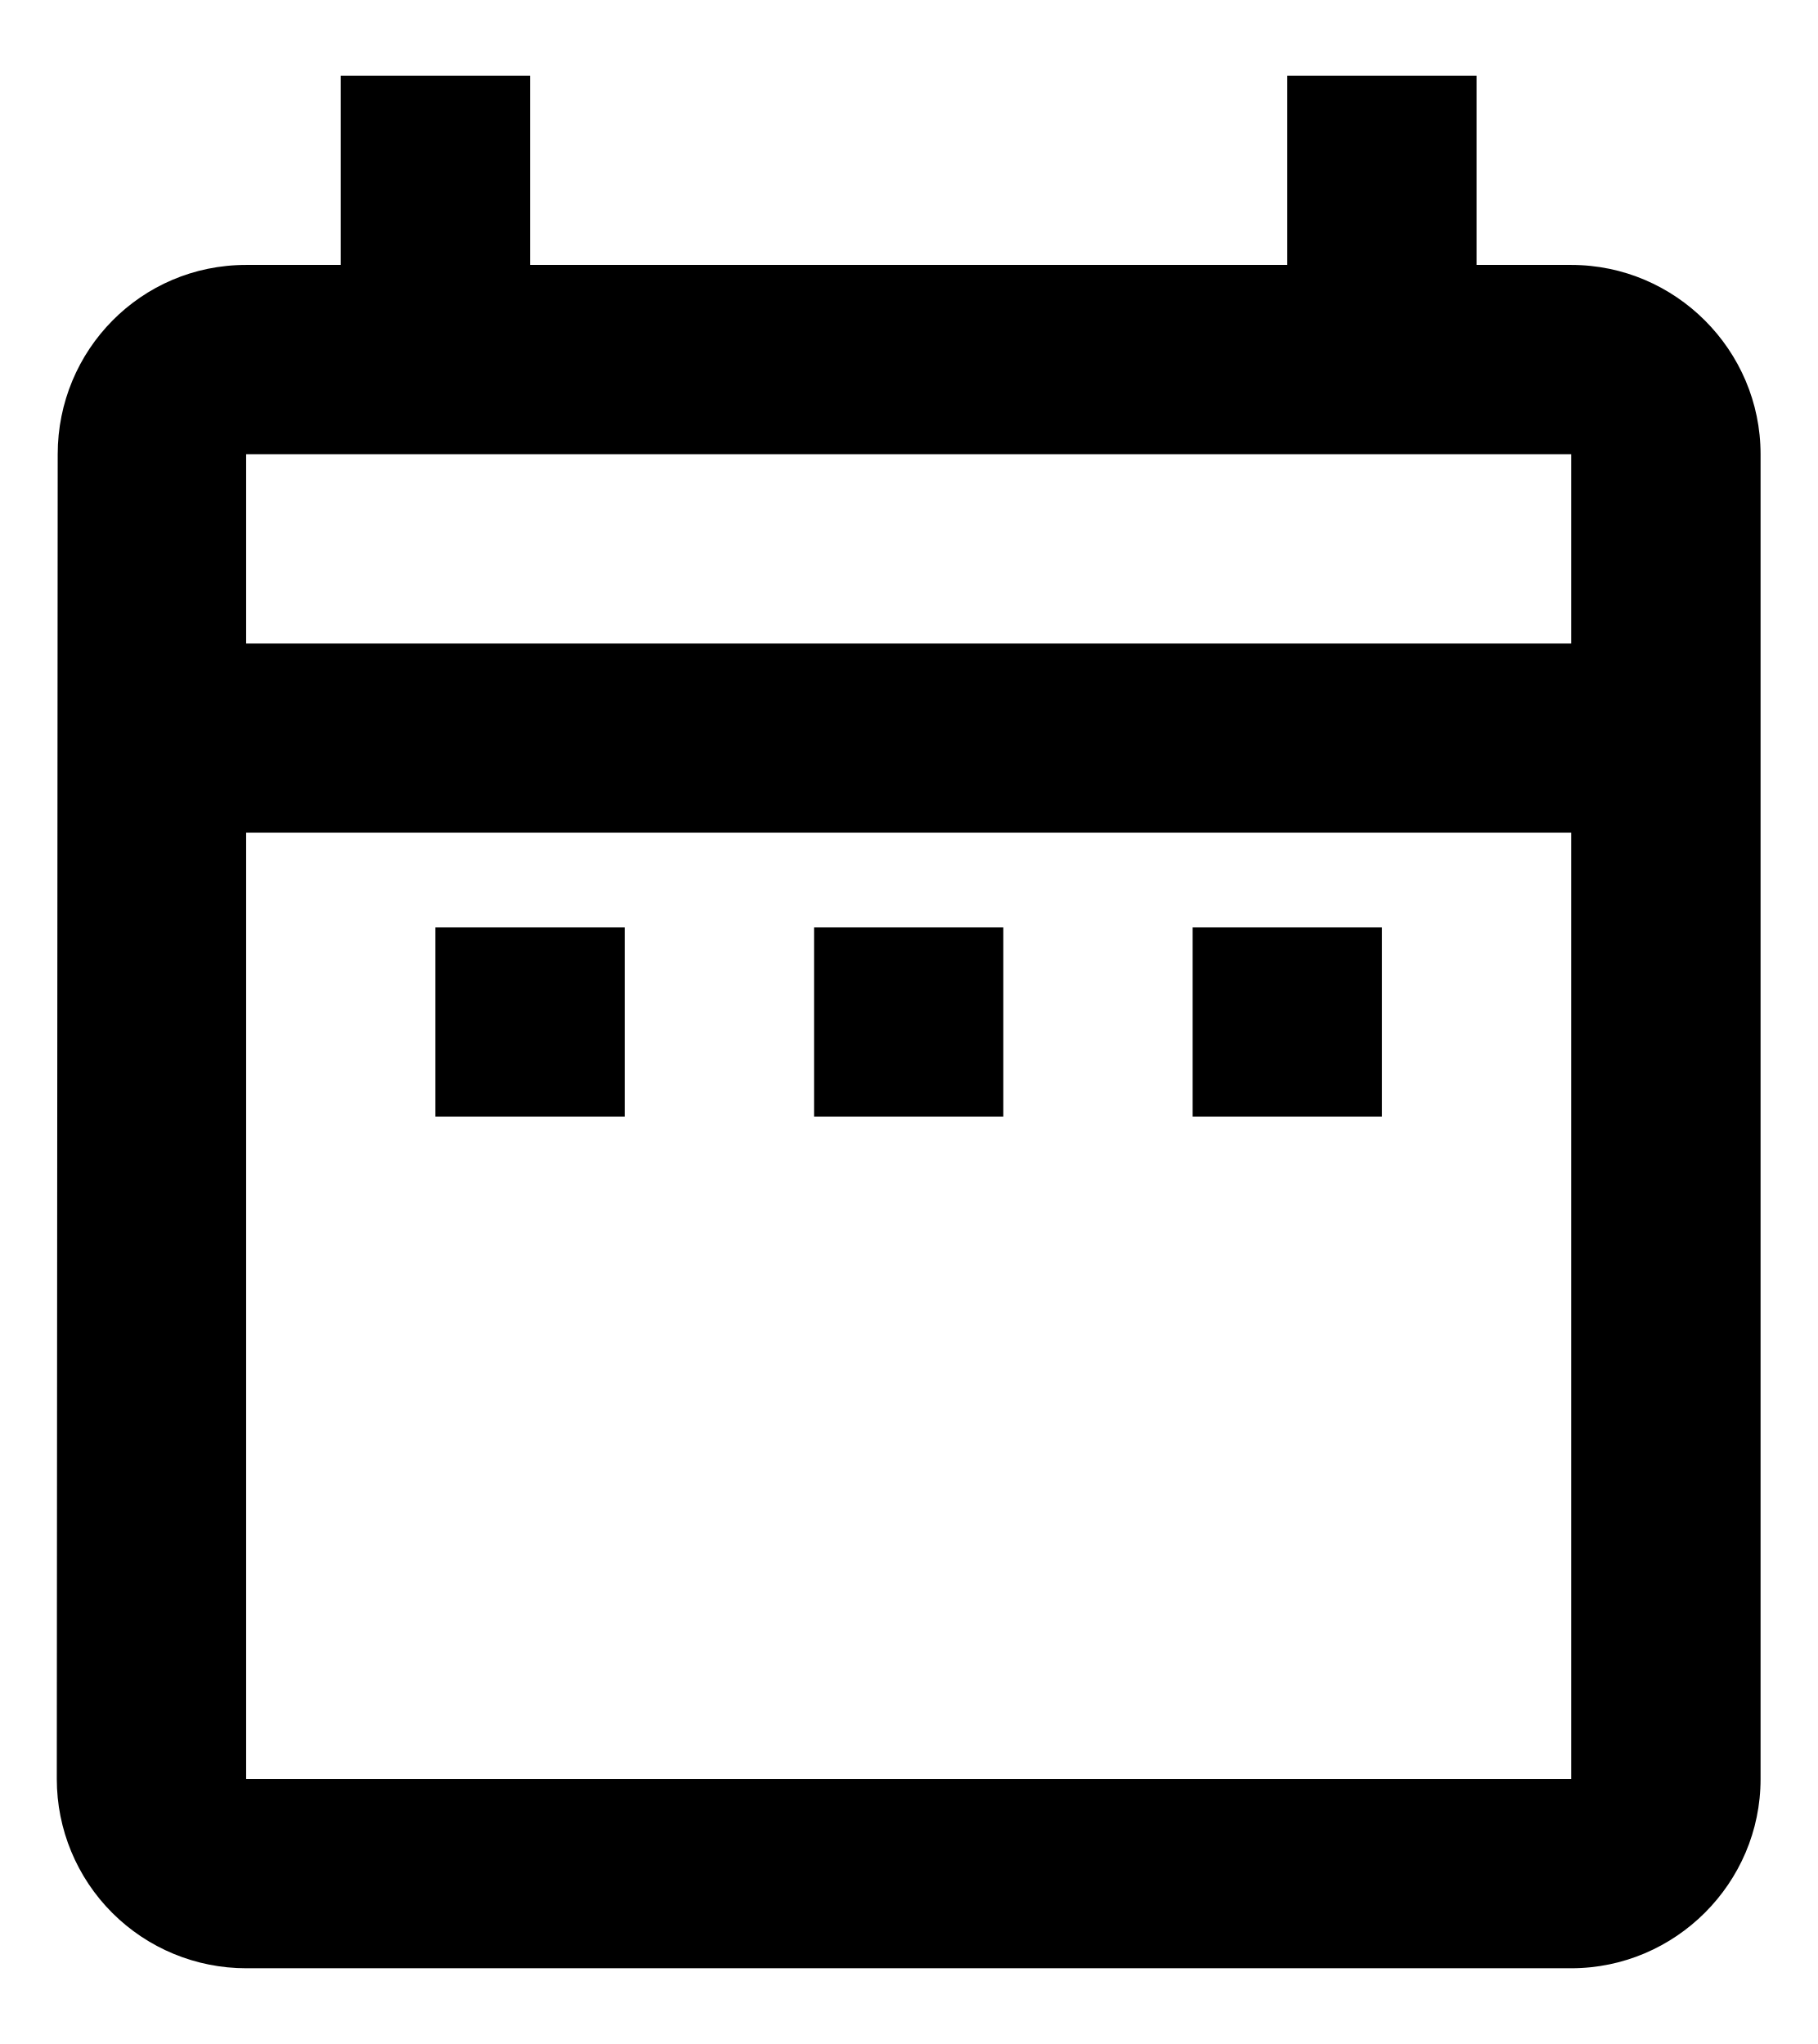
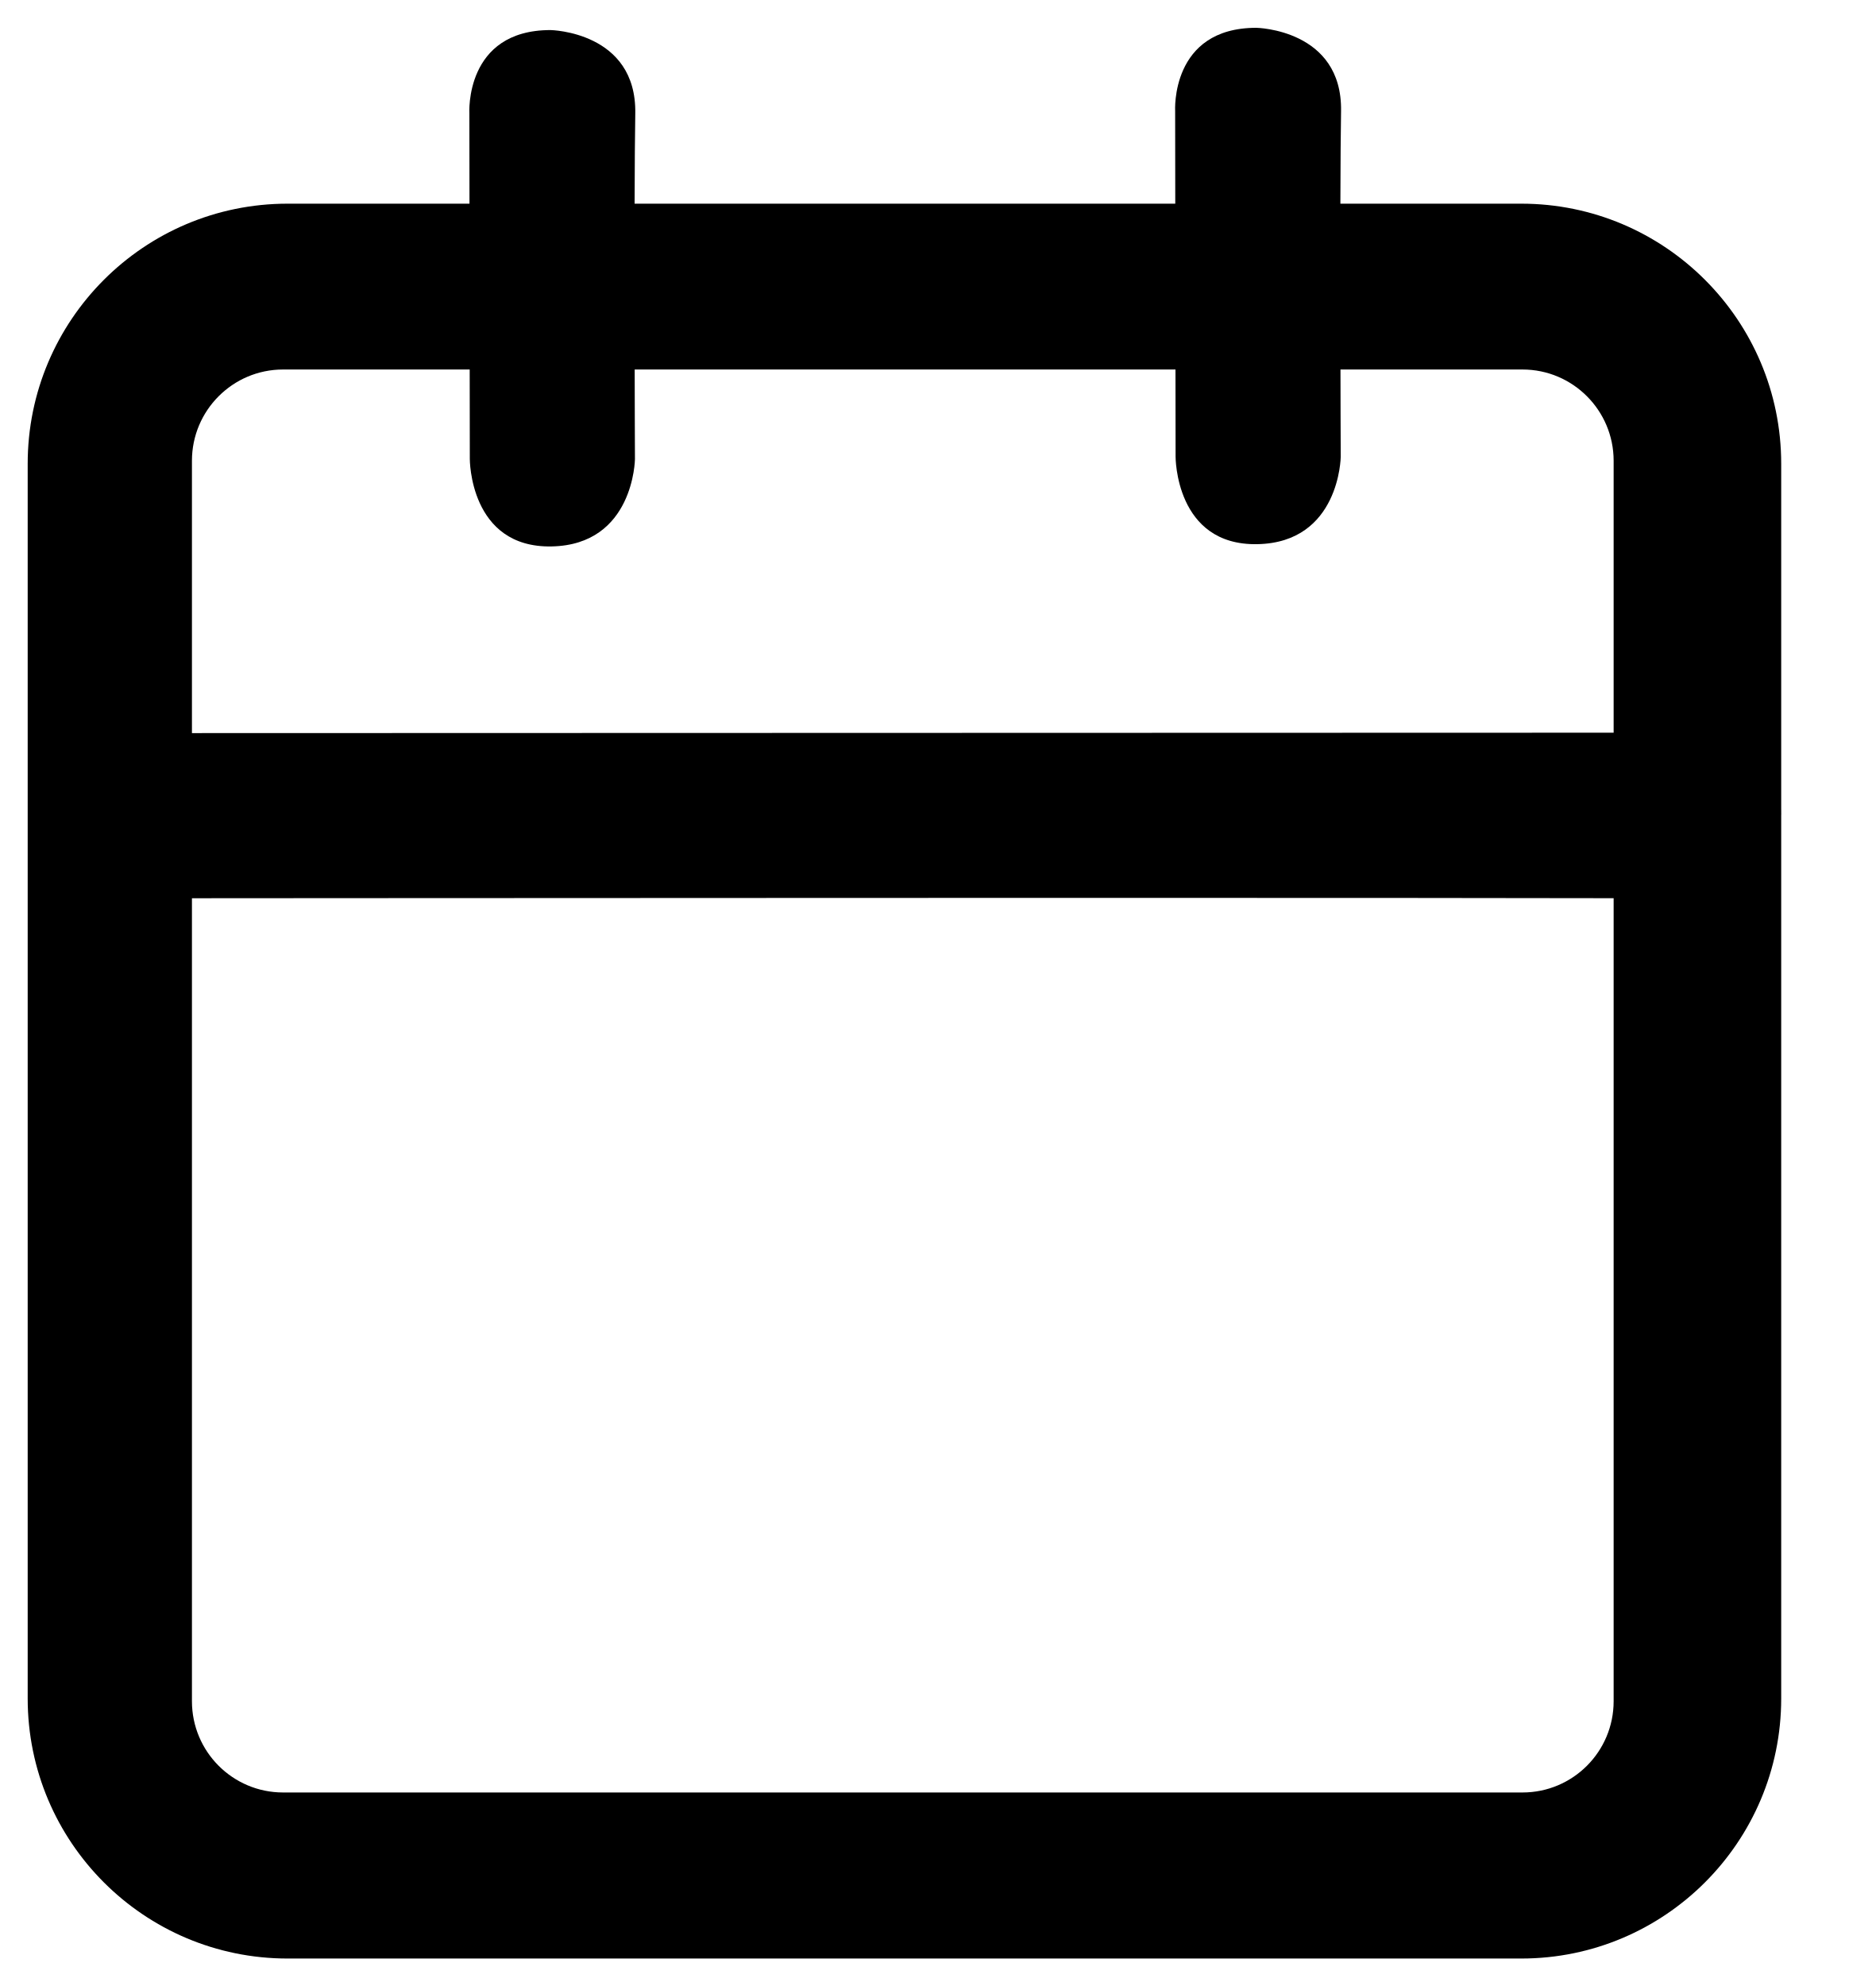
- <svg xmlns="http://www.w3.org/2000/svg" viewBox="0 0 16 18">
-   <path d="M3.833 8.167H5.5V9.833H3.833V8.167ZM15.5 4V15.667C15.5 16.583 14.75 17.333 13.833 17.333H2.167C1.725 17.333 1.301 17.158 0.988 16.845C0.676 16.533 0.5 16.109 0.5 15.667L0.508 4C0.508 3.083 1.242 2.333 2.167 2.333H3V0.667H4.667V2.333H11.333V0.667H13V2.333H13.833C14.75 2.333 15.5 3.083 15.5 4ZM2.167 5.667H13.833V4H2.167V5.667ZM13.833 15.667V7.333H2.167V15.667H13.833ZM10.5 9.833H12.167V8.167H10.5V9.833ZM7.167 9.833H8.833V8.167H7.167V9.833Z" />
+ <svg xmlns="http://www.w3.org/2000/svg" viewBox="0 0 17 18" version="1.1" style="fill-rule:evenodd;clip-rule:evenodd;stroke-linejoin:round;stroke-miterlimit:2;">
+   <path d="M13.791,1.846C15.091,1.846 16.147,2.902 16.147,4.203L16.147,15.394C16.147,16.695 15.091,17.751 13.791,17.751L2.607,17.751C1.306,17.751 0.251,16.695 0.251,15.394L0.251,4.203C0.251,2.902 1.306,1.846 2.607,1.846L13.791,1.846ZM13.802,3.349L2.566,3.349C2.11,3.349 1.74,3.72 1.74,4.176L1.74,15.419C1.74,15.876 2.11,16.246 2.566,16.246L13.802,16.246C14.258,16.246 14.628,15.876 14.628,15.419L14.628,4.176C14.628,3.72 14.258,3.349 13.802,3.349Z" />
+   <path d="M11.389,0.252C11.389,0.252 12.17,0.265 12.157,1.008C12.144,1.752 12.154,4.141 12.154,4.141C12.154,4.141 12.145,4.917 11.399,4.932C10.653,4.947 10.657,4.139 10.657,4.139L10.653,1.007C10.653,1.007 10.608,0.252 11.389,0.252Z" />
+   <g transform="matrix(1,0,0,1,-6.39807,0.0205078)">
+     <path d="M11.389,0.252C11.389,0.252 12.17,0.265 12.157,1.008C12.144,1.752 12.154,4.141 12.154,4.141C12.154,4.141 12.145,4.917 11.399,4.932C10.653,4.947 10.657,4.139 10.657,4.139L10.653,1.007C10.653,1.007 10.608,0.252 11.389,0.252Z" />
+   </g>
+   <g transform="matrix(6.12323e-17,1,-1,6.12323e-17,5.1954,-4.01239)">
+     <path d="M11.389,-10.948C11.389,-10.948 12.17,-10.936 12.157,-10.192C12.144,-9.448 12.154,4.141 12.154,4.141C12.154,4.141 12.145,4.917 11.399,4.932C10.653,4.947 10.657,4.139 10.657,4.139L10.653,-10.193C10.653,-10.193 10.608,-10.949 11.389,-10.948Z" />
+   </g>
</svg>
